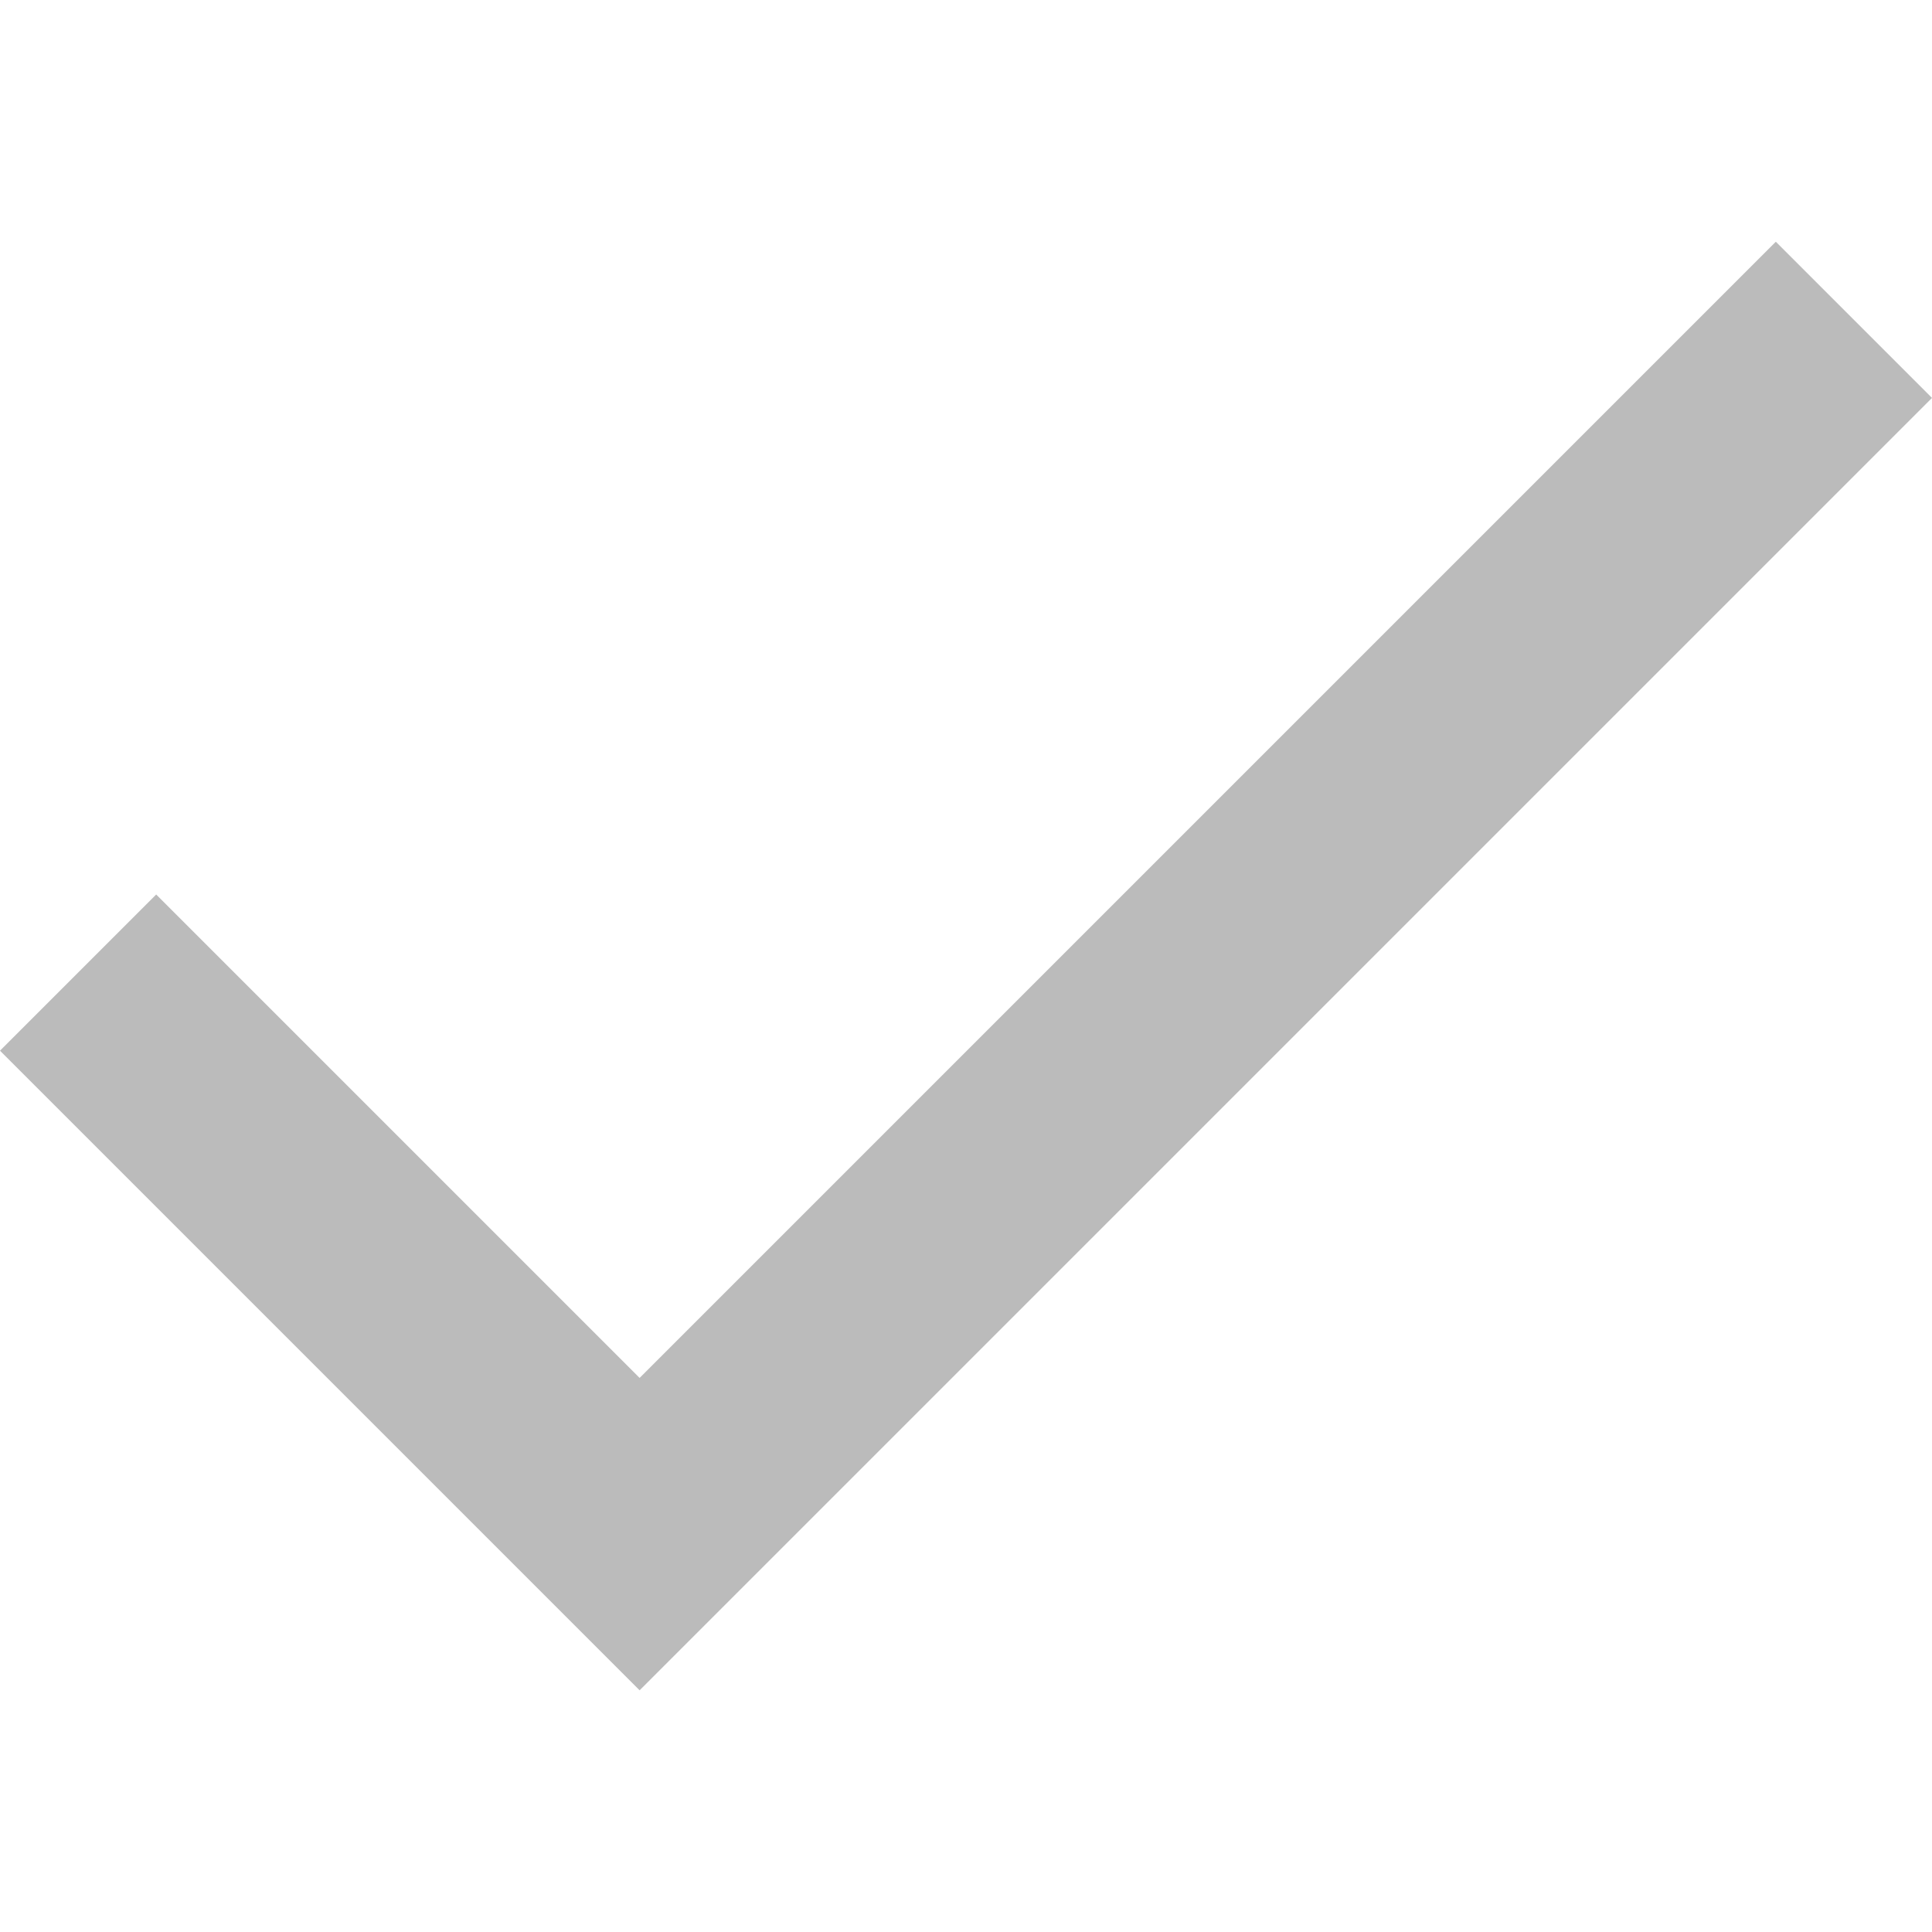
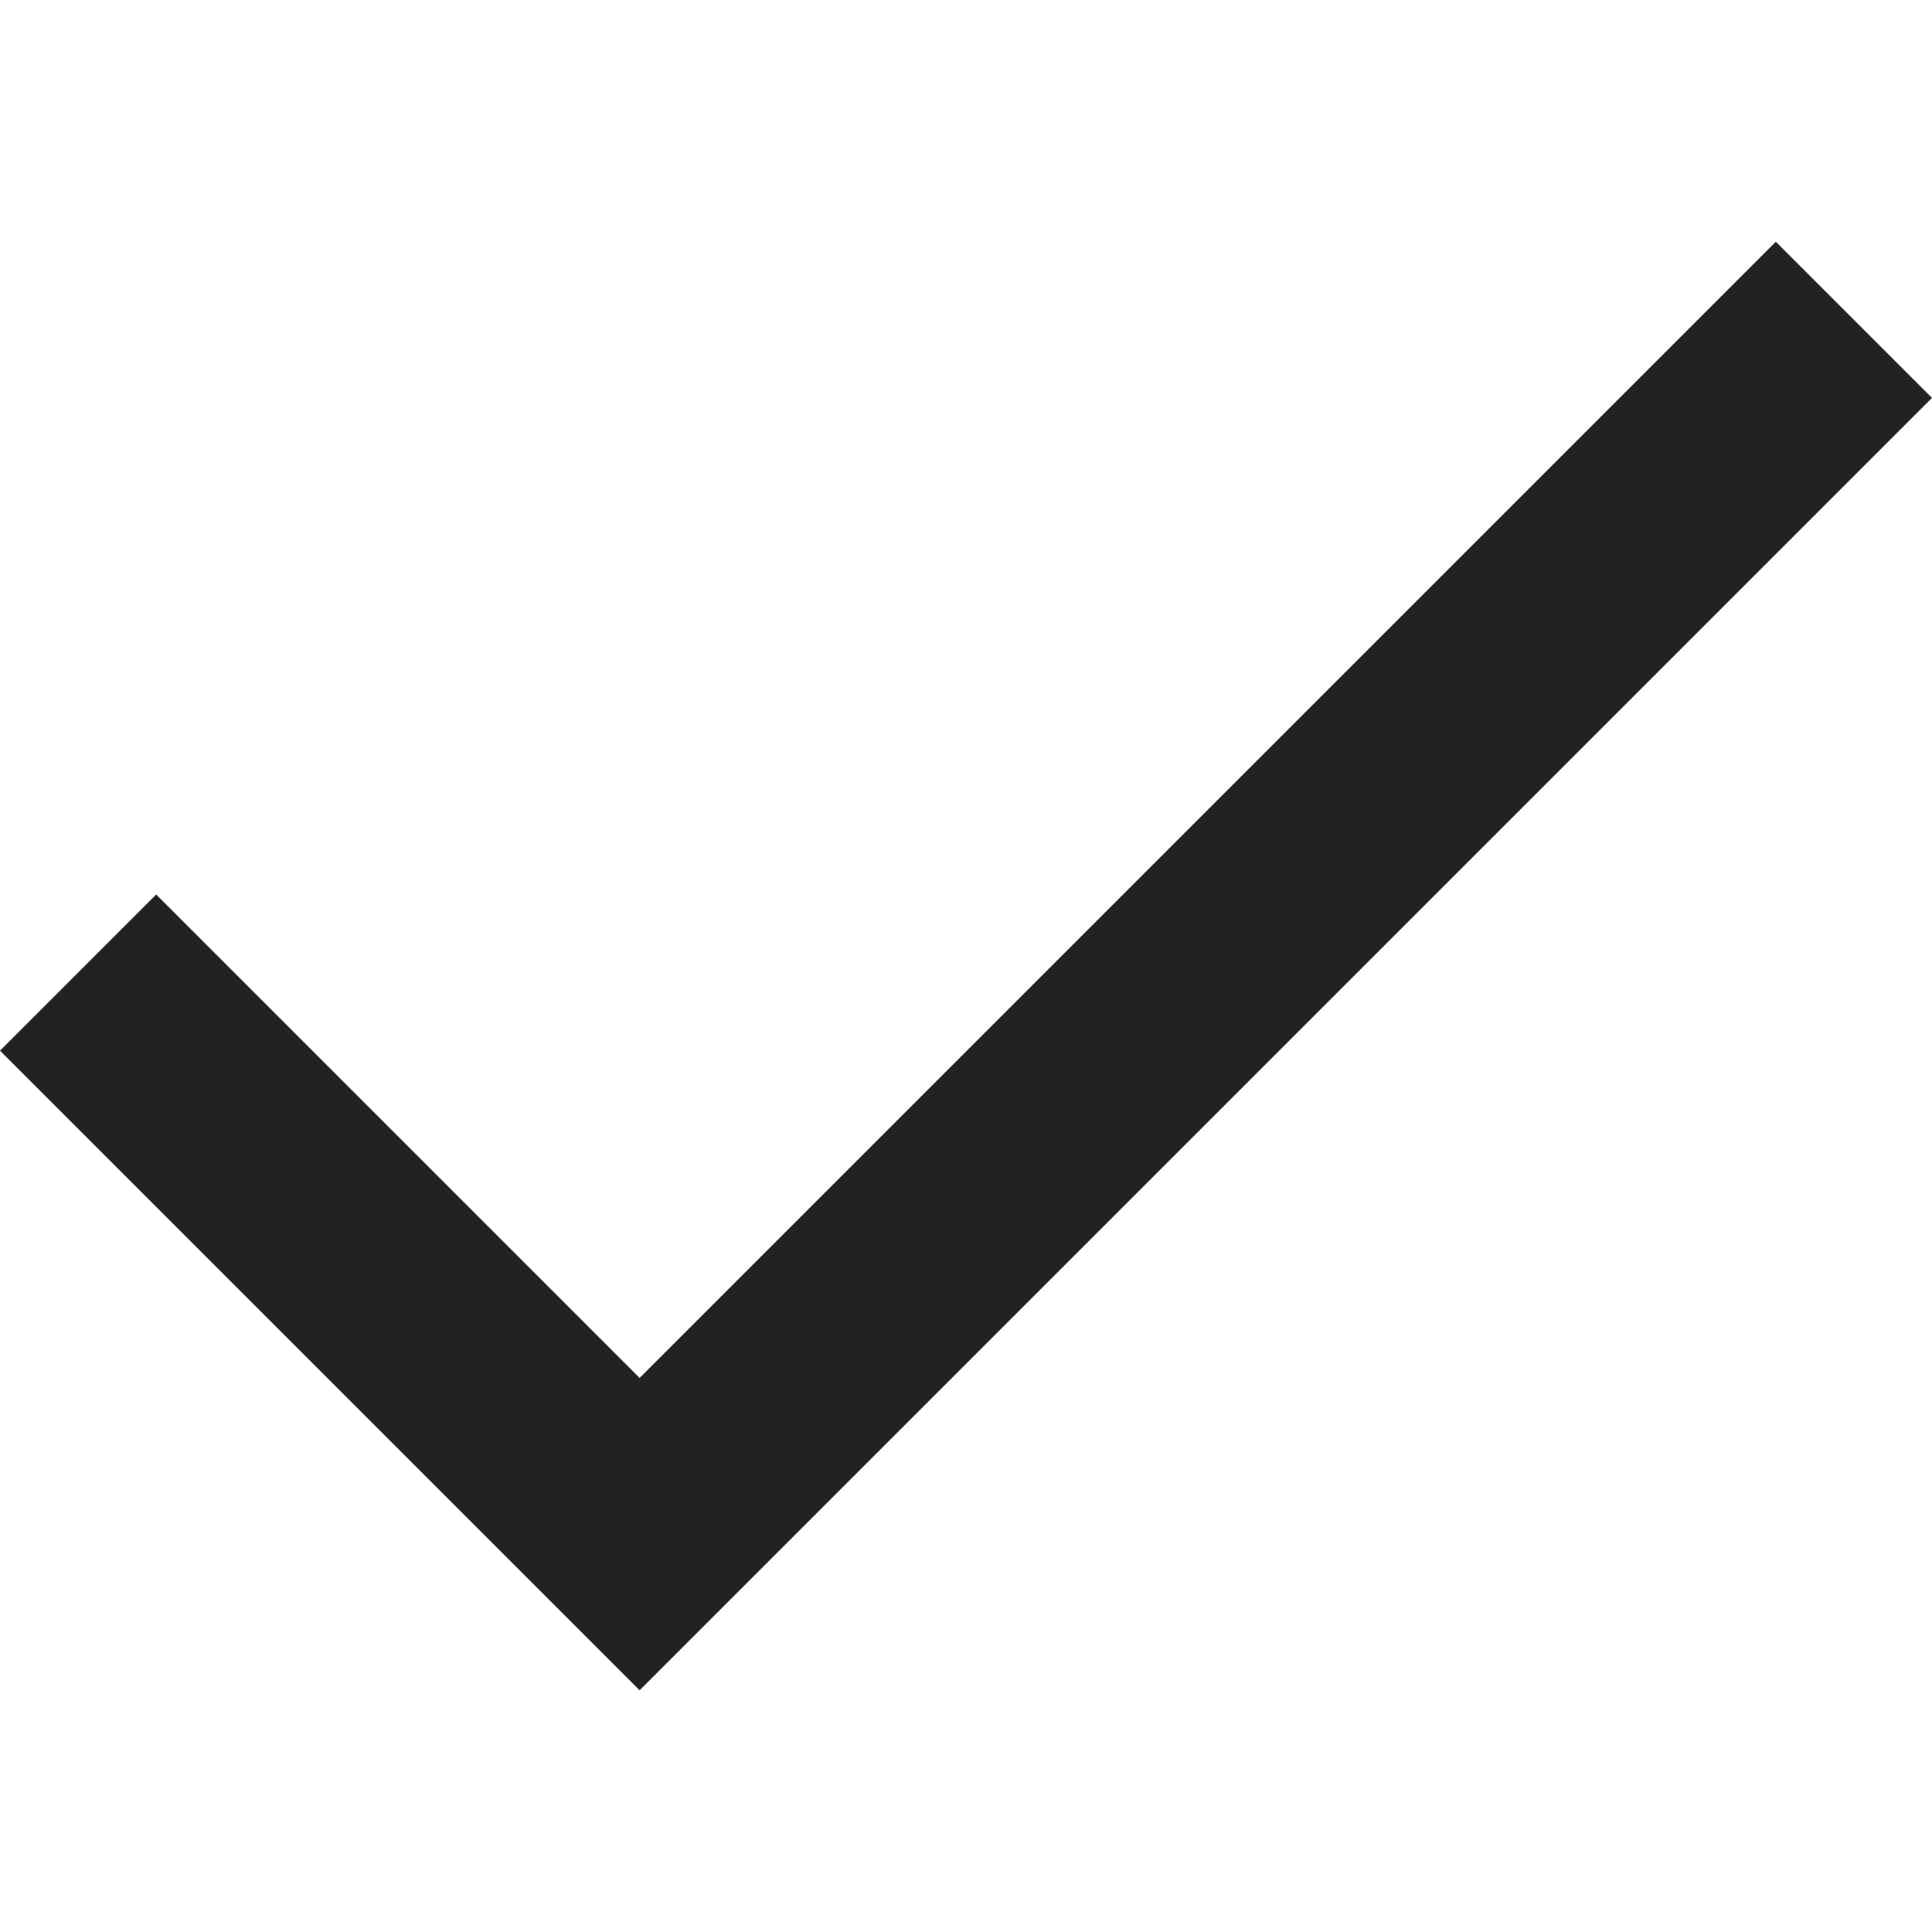
<svg xmlns="http://www.w3.org/2000/svg" version="1.1" width="250" height="250" id="svg4619">
  <defs id="defs4621" />
  <g transform="translate(275,-2086.362)" id="layer1">
-     <path d="m -275,2222.322 82.766,82.766 L -25,2137.854 l -20.211,-20.212 -147.023,147.023 -62.555,-62.555 z" id="path5111" style="fill:#bbbbbb;fill-opacity:1;fill-rule:nonzero;stroke:none;display:inline;enable-background:new" />
+     <path d="m -275,2222.322 82.766,82.766 L -25,2137.854 l -20.211,-20.212 -147.023,147.023 -62.555,-62.555 z" id="path5111" style="fill:#222222;fill-opacity:1;fill-rule:nonzero;stroke:none;display:inline;enable-background:new" />
  </g>
</svg>
